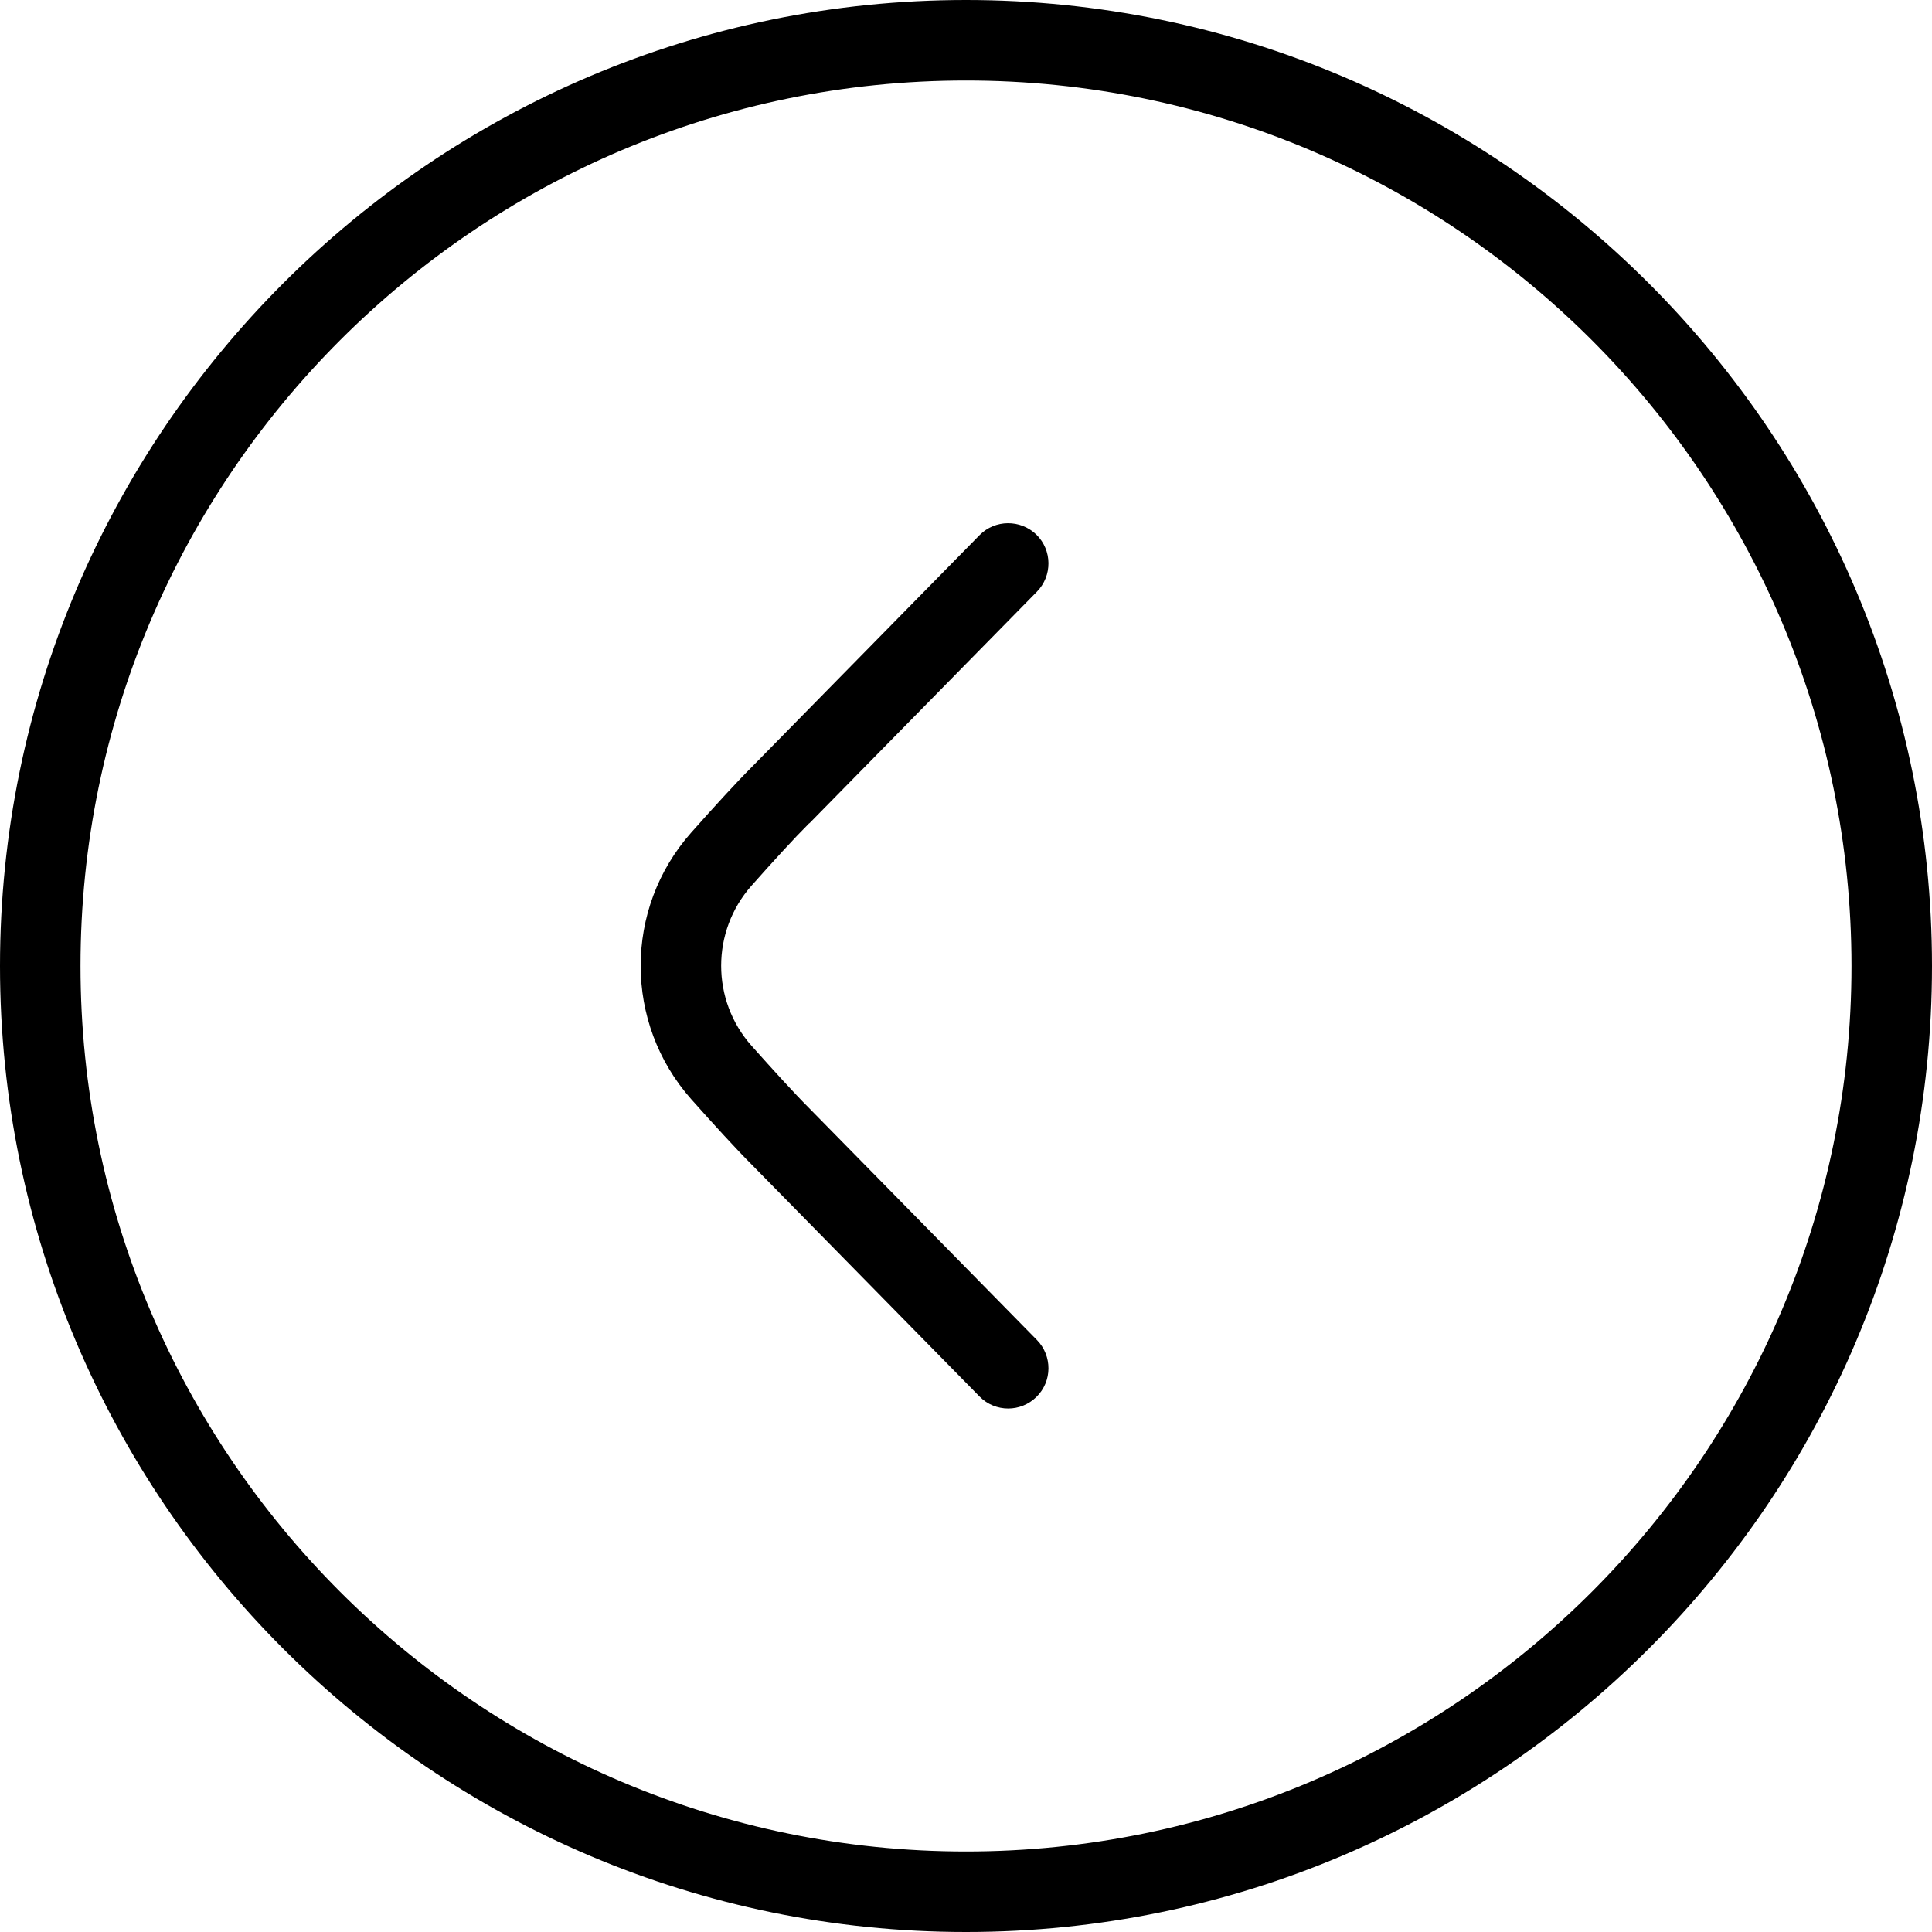
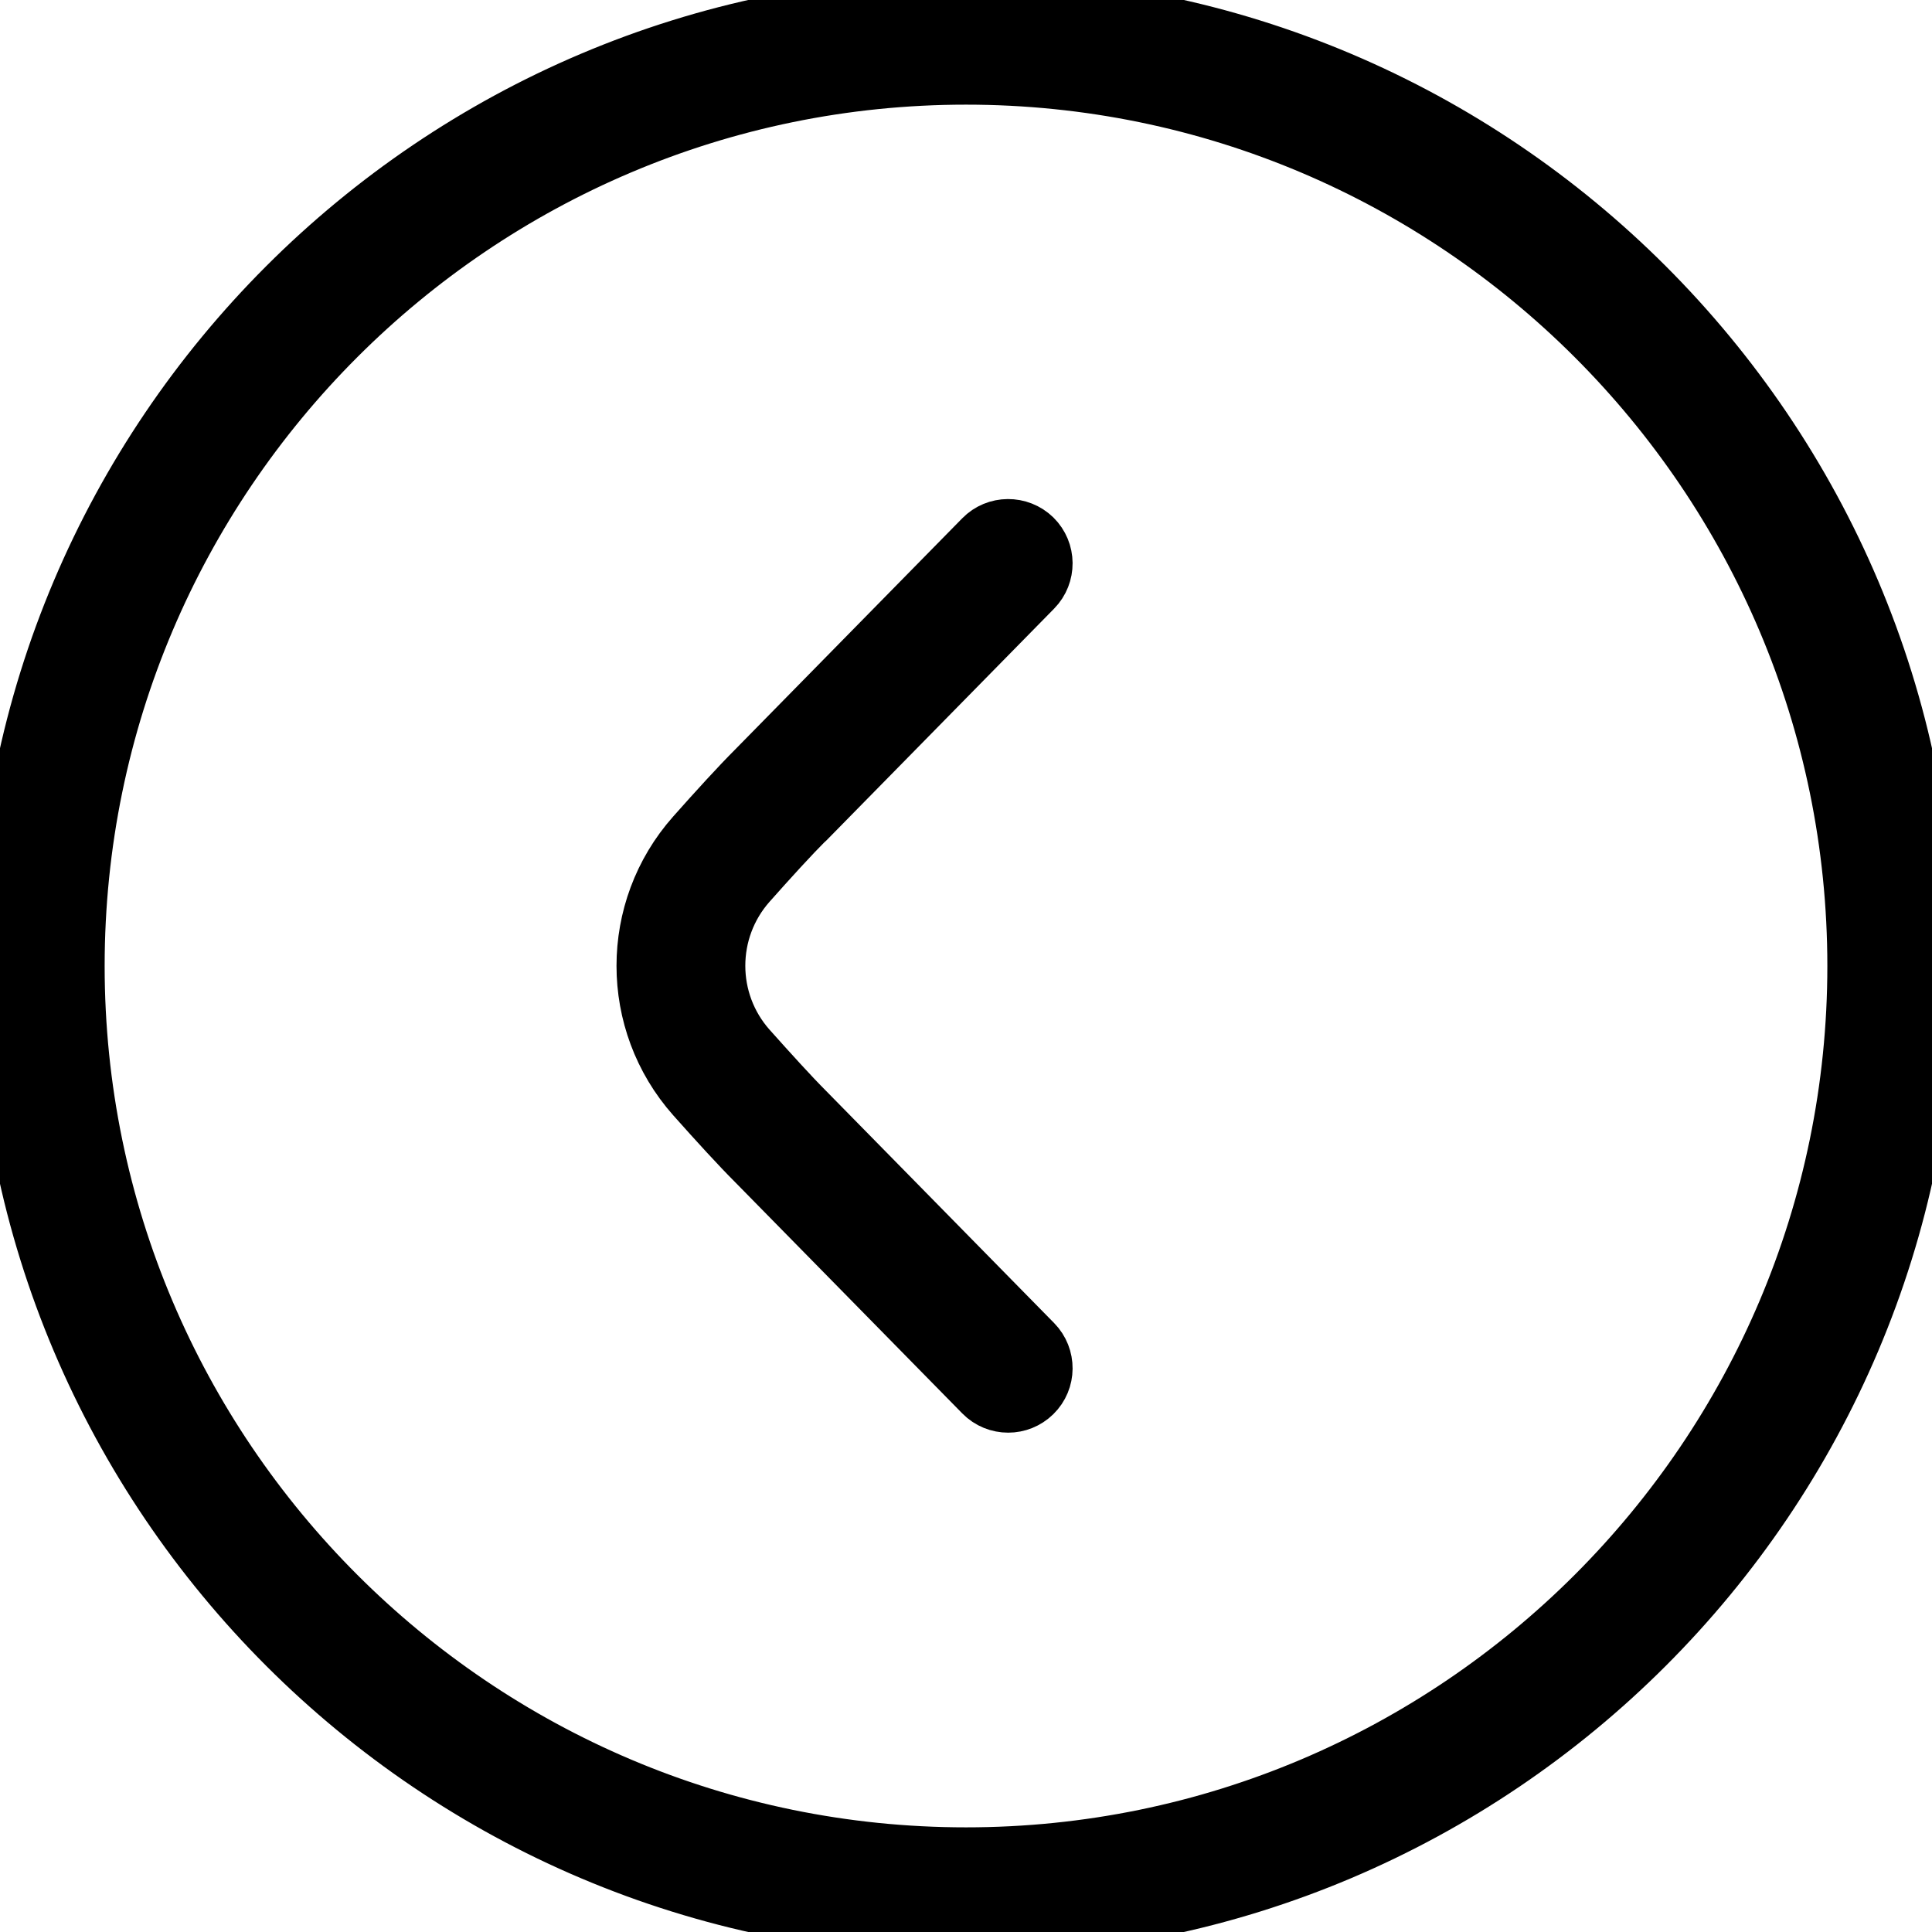
- <svg xmlns="http://www.w3.org/2000/svg" id="arrow-circle-down" viewBox="0 0 24 24" width="512" height="512">
+ <svg xmlns="http://www.w3.org/2000/svg" id="arrow-circle-down" viewBox="0 0 24 24" width="512" height="512" fill="#000000" stroke="#000000" stroke-width="0.6" stroke-linejoin="round" stroke-linecap="round" data-glyph-weight="0.6">
  <path d="M12,0C5.383,0,0,5.383,0,12s5.383,12,12,12,12-5.383,12-12S18.617,0,12,0Zm0,23c-6.065,0-11-4.935-11-11S5.935,1,12,1s11,4.935,11,11-4.935,11-11,11Z" />
  <path d="M10.053,10.229l2.828-2.879c.193-.197,.191-.514-.006-.708-.197-.192-.515-.19-.707,.006l-2.825,2.876c-.198,.198-.474,.5-.756,.818-.838,.944-.838,2.368,0,3.313,.282,.317,.559,.62,.753,.814l2.828,2.879c.098,.1,.227,.149,.356,.149,.127,0,.253-.048,.351-.144,.197-.193,.199-.51,.006-.707l-2.831-2.882c-.188-.188-.448-.475-.715-.774-.502-.566-.502-1.42,0-1.987,.267-.301,.528-.587,.718-.777Z" />
</svg>
